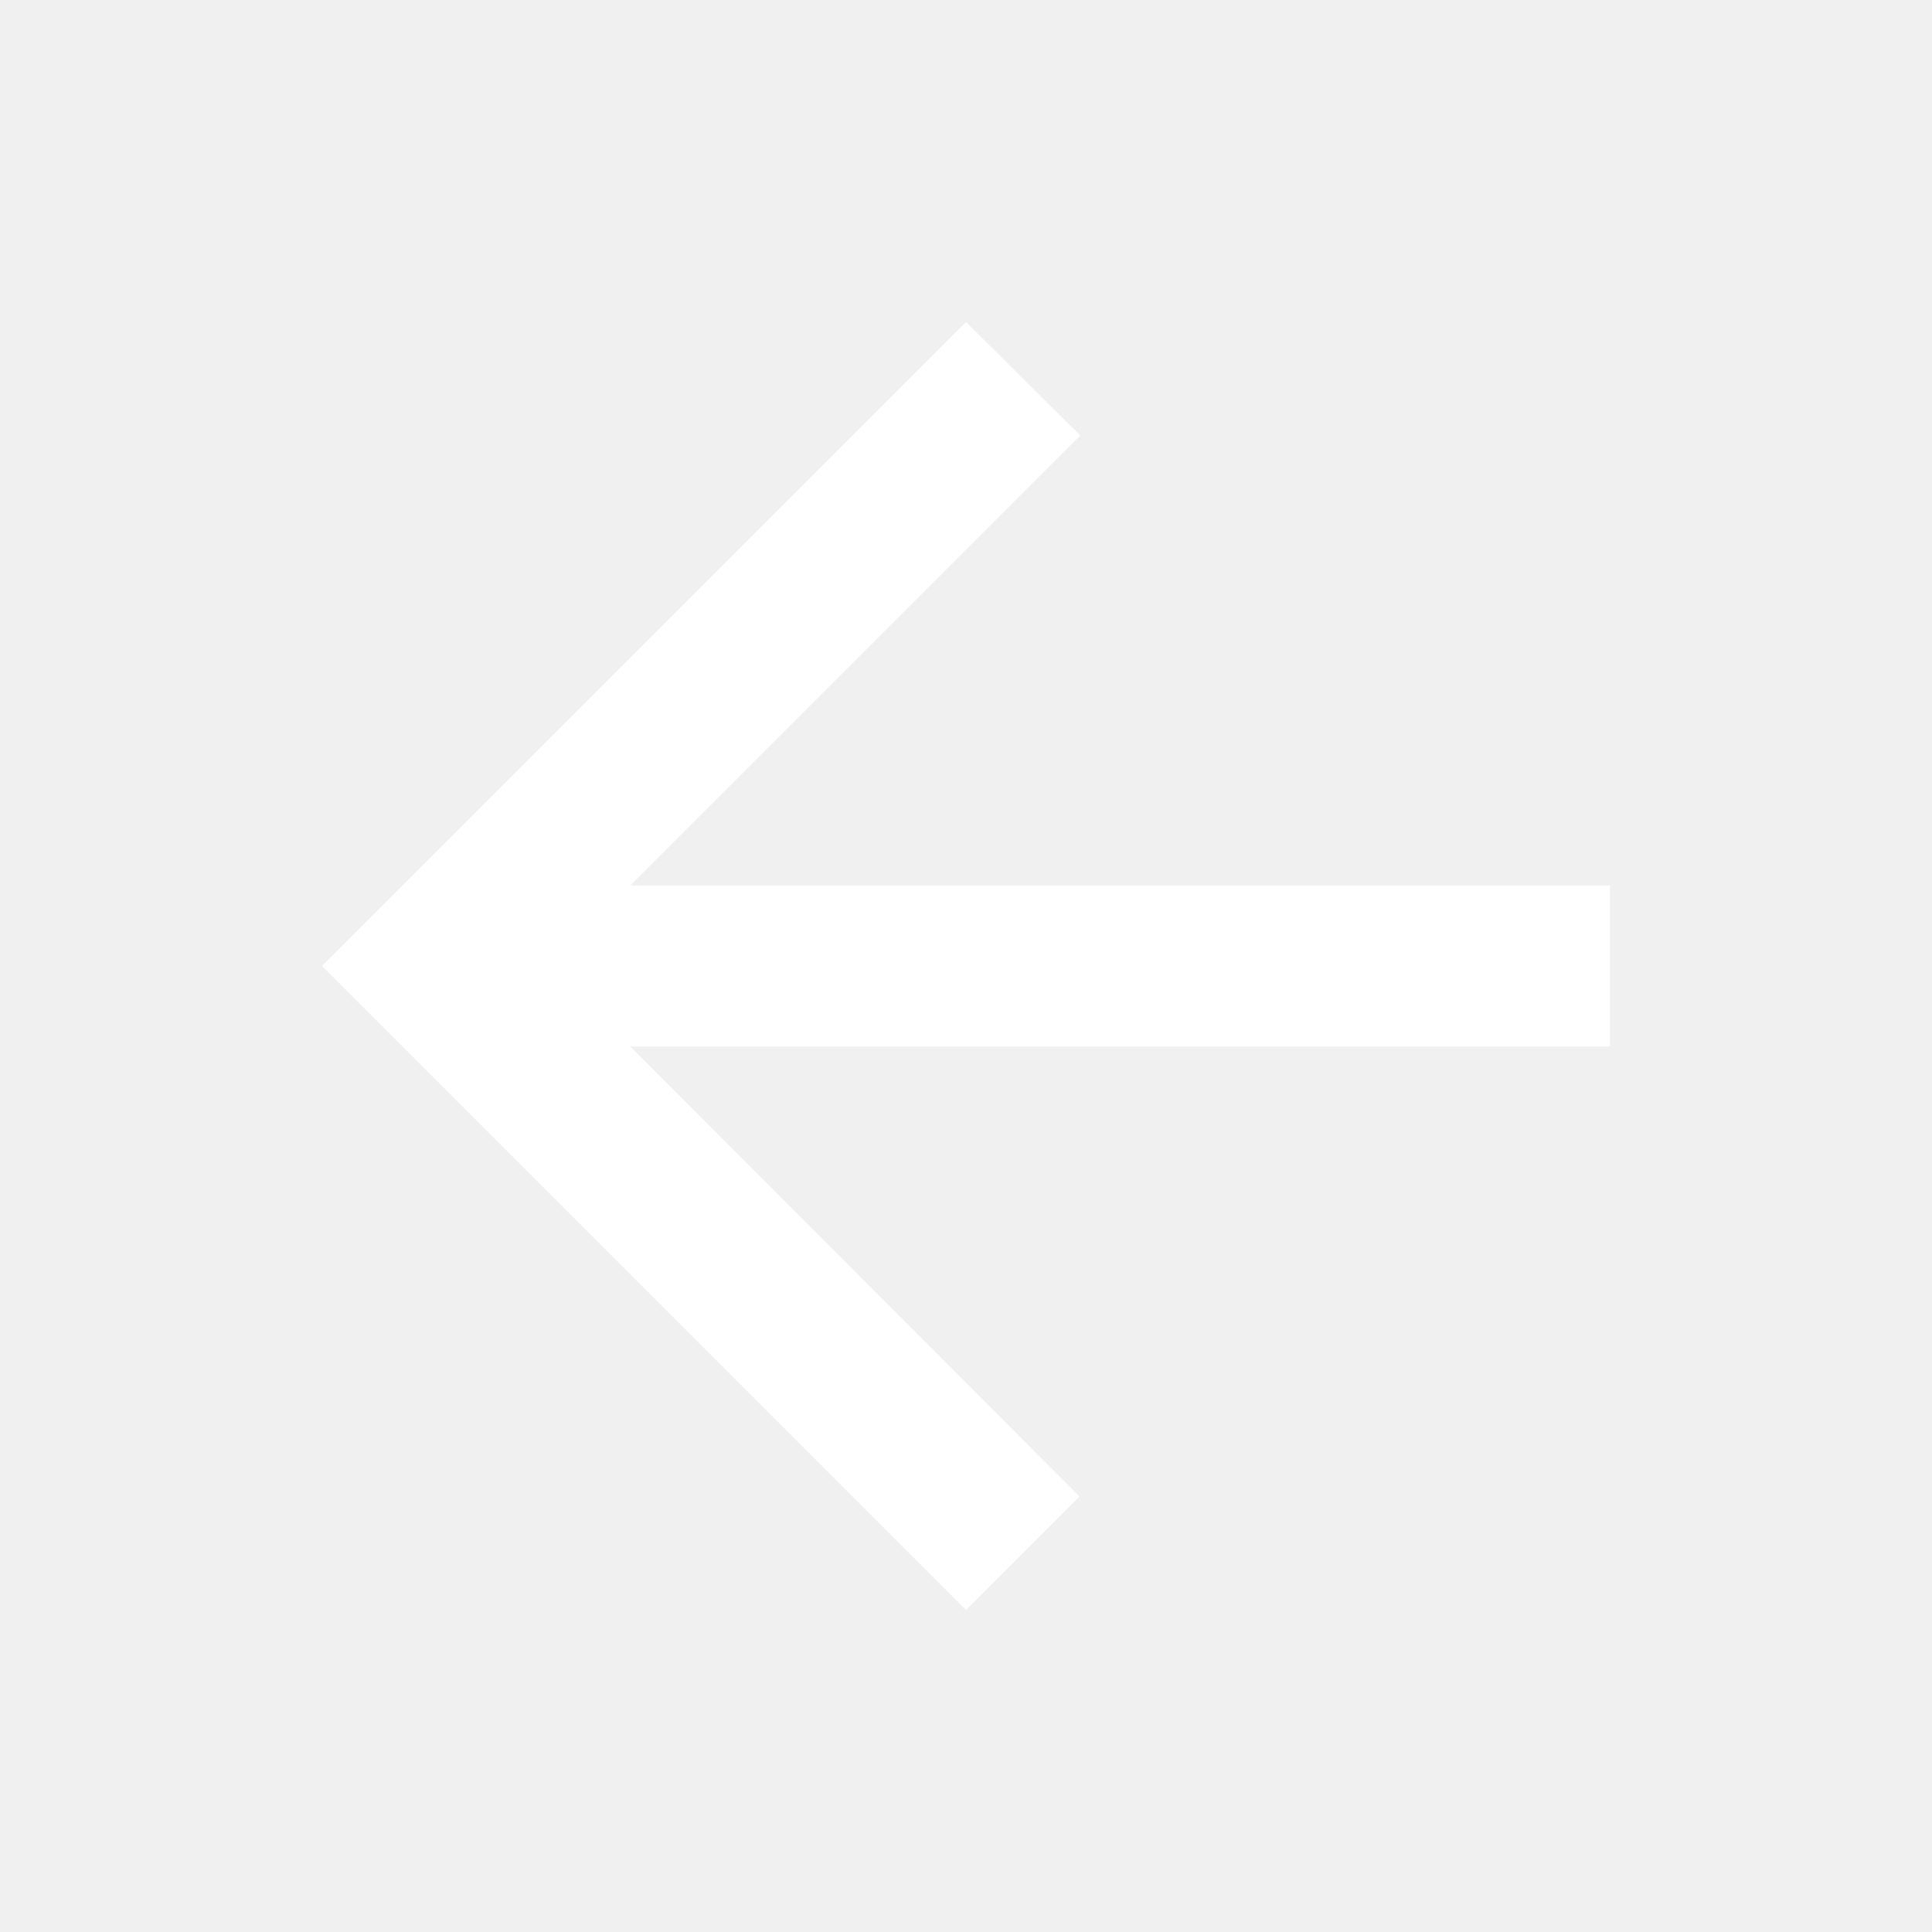
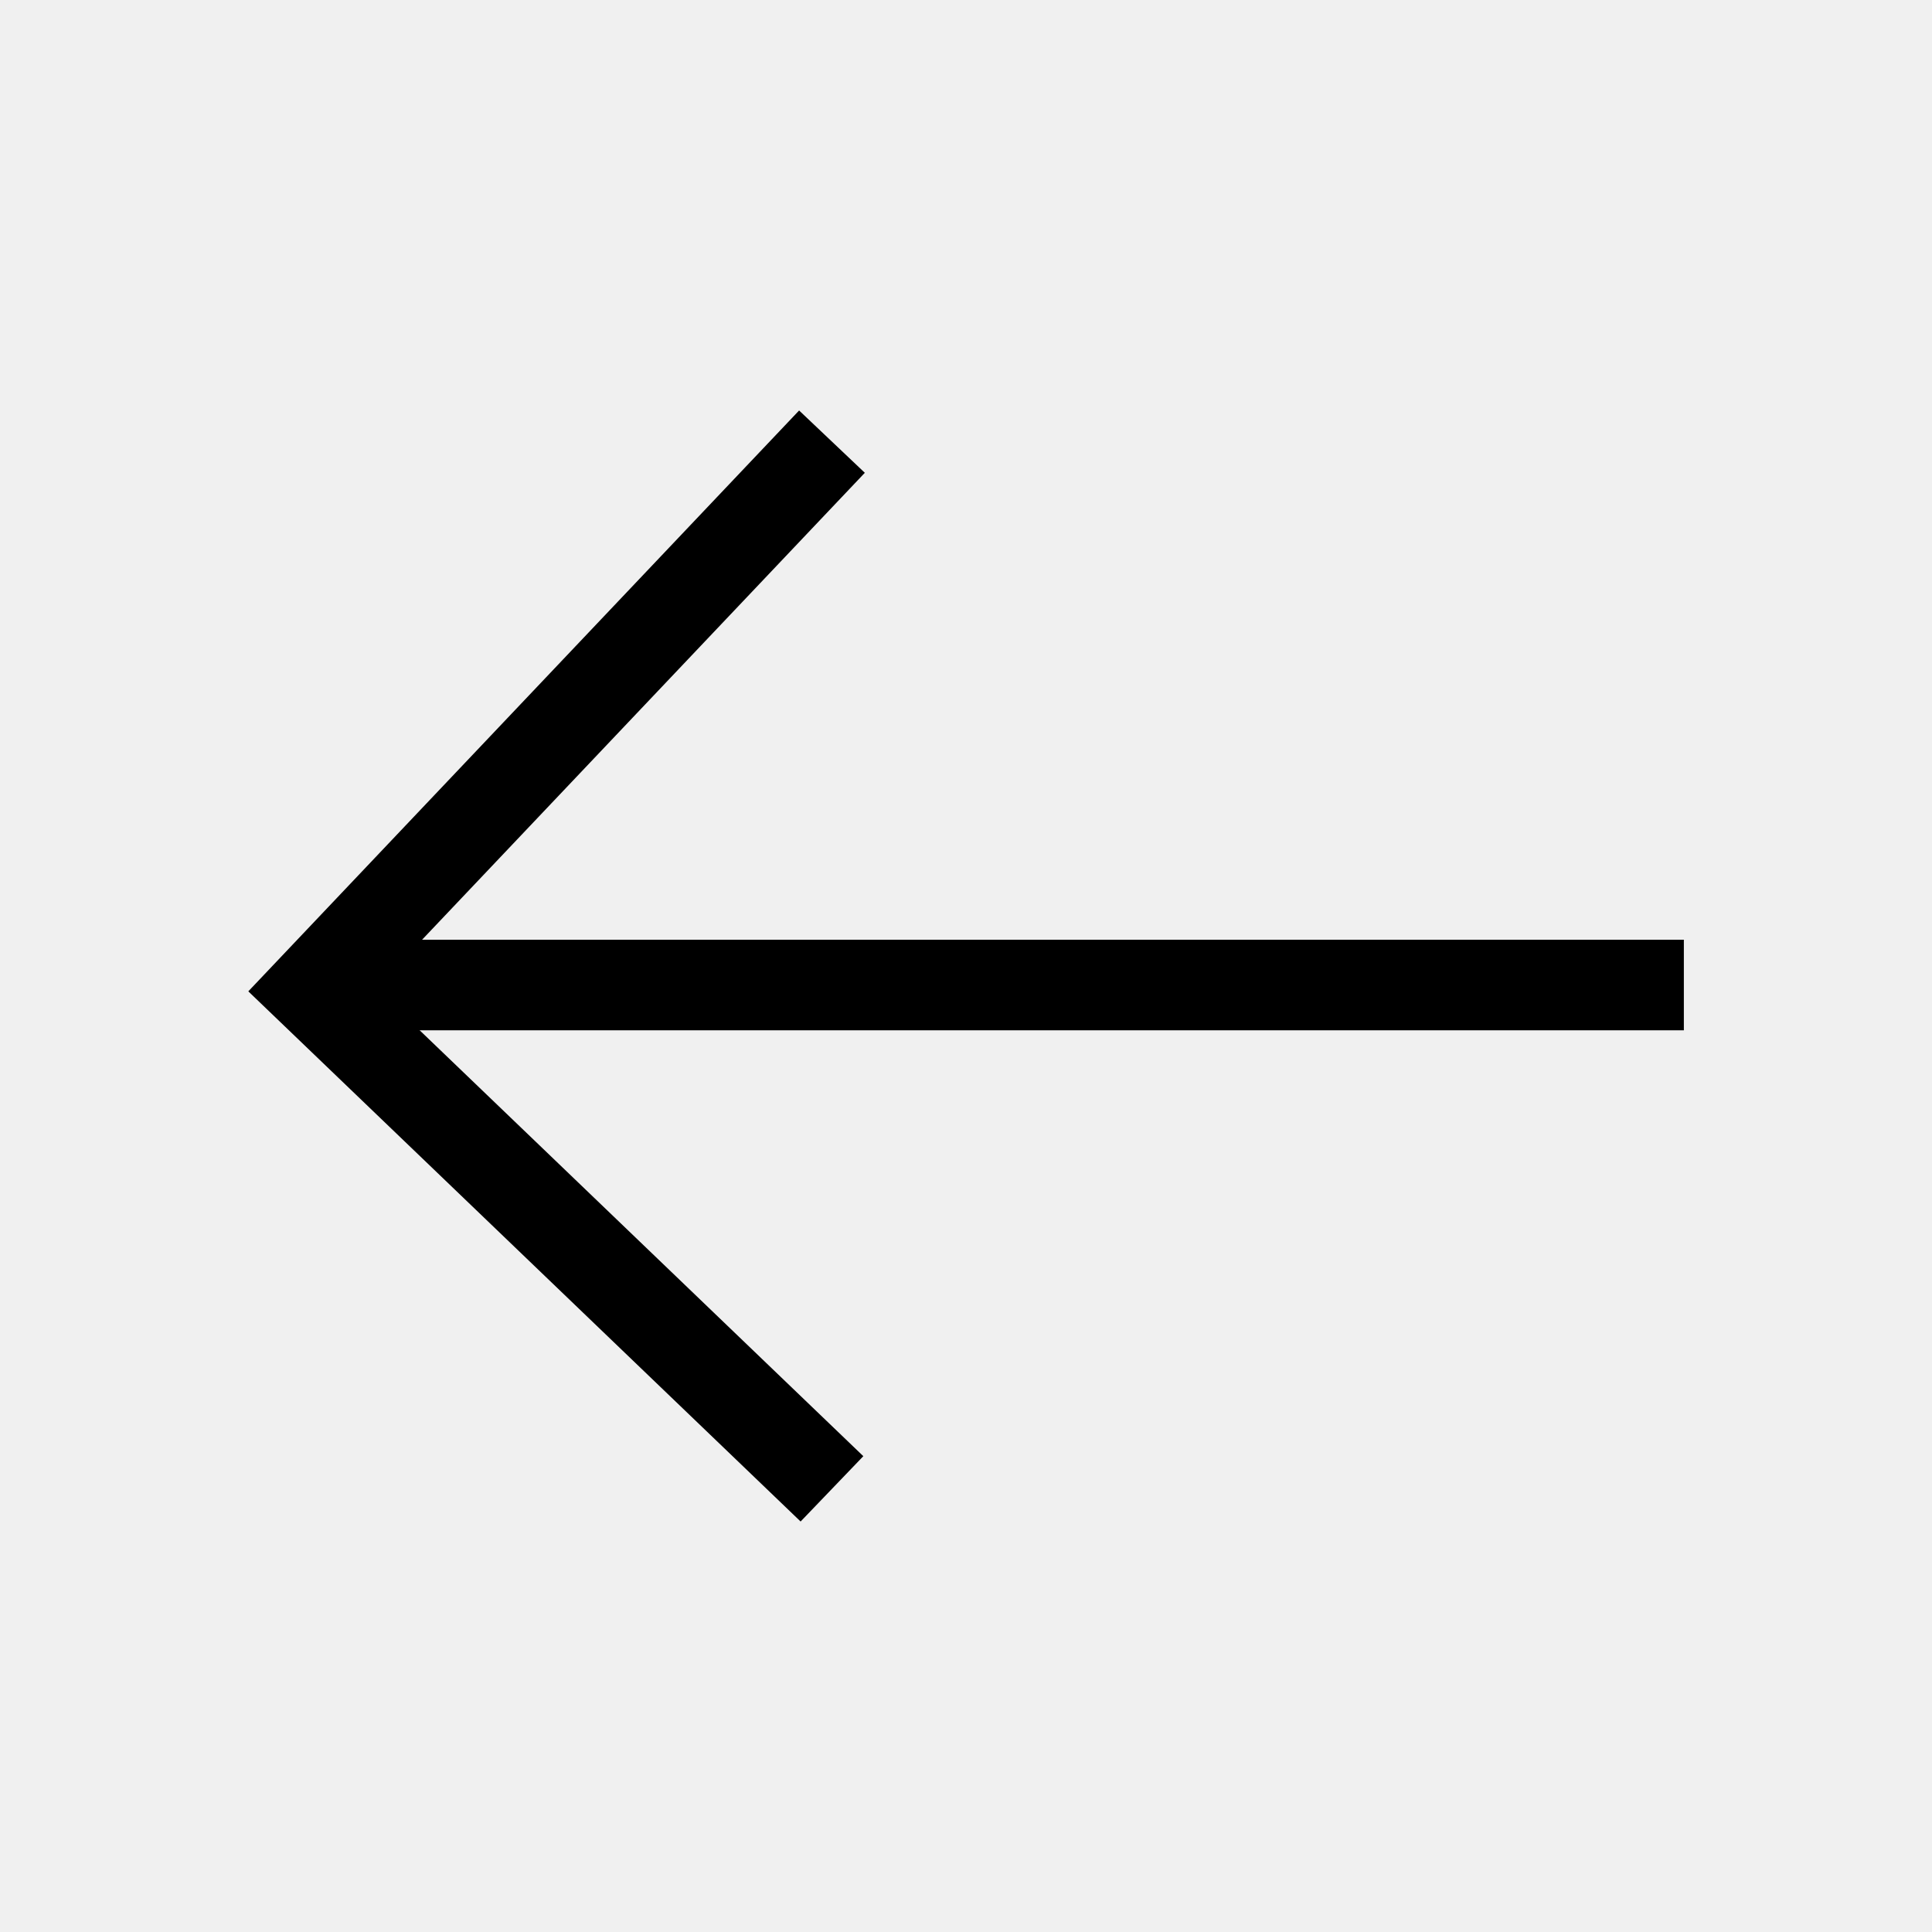
- <svg xmlns="http://www.w3.org/2000/svg" height="36px" viewBox="0 0 24 24" width="36px" fill="#FFFFFF">
-   <path d="M0 0h24v24H0V0z" fill="none" />
-   <path d="M20 11H7.83l5.59-5.59L12 4l-8 8 8 8 1.41-1.41L7.83 13H20v-2z" />
+ <svg xmlns="http://www.w3.org/2000/svg" width="800px" height="800px" viewBox="0 0 64 64" stroke-width="3" stroke="#000000" fill="none">
+   <line x1="10.33" y1="32.63" x2="55.78" y2="32.63" />
+   <polyline points="27.56 14.63 10.34 32.79 27.56 49.32" />
</svg>
